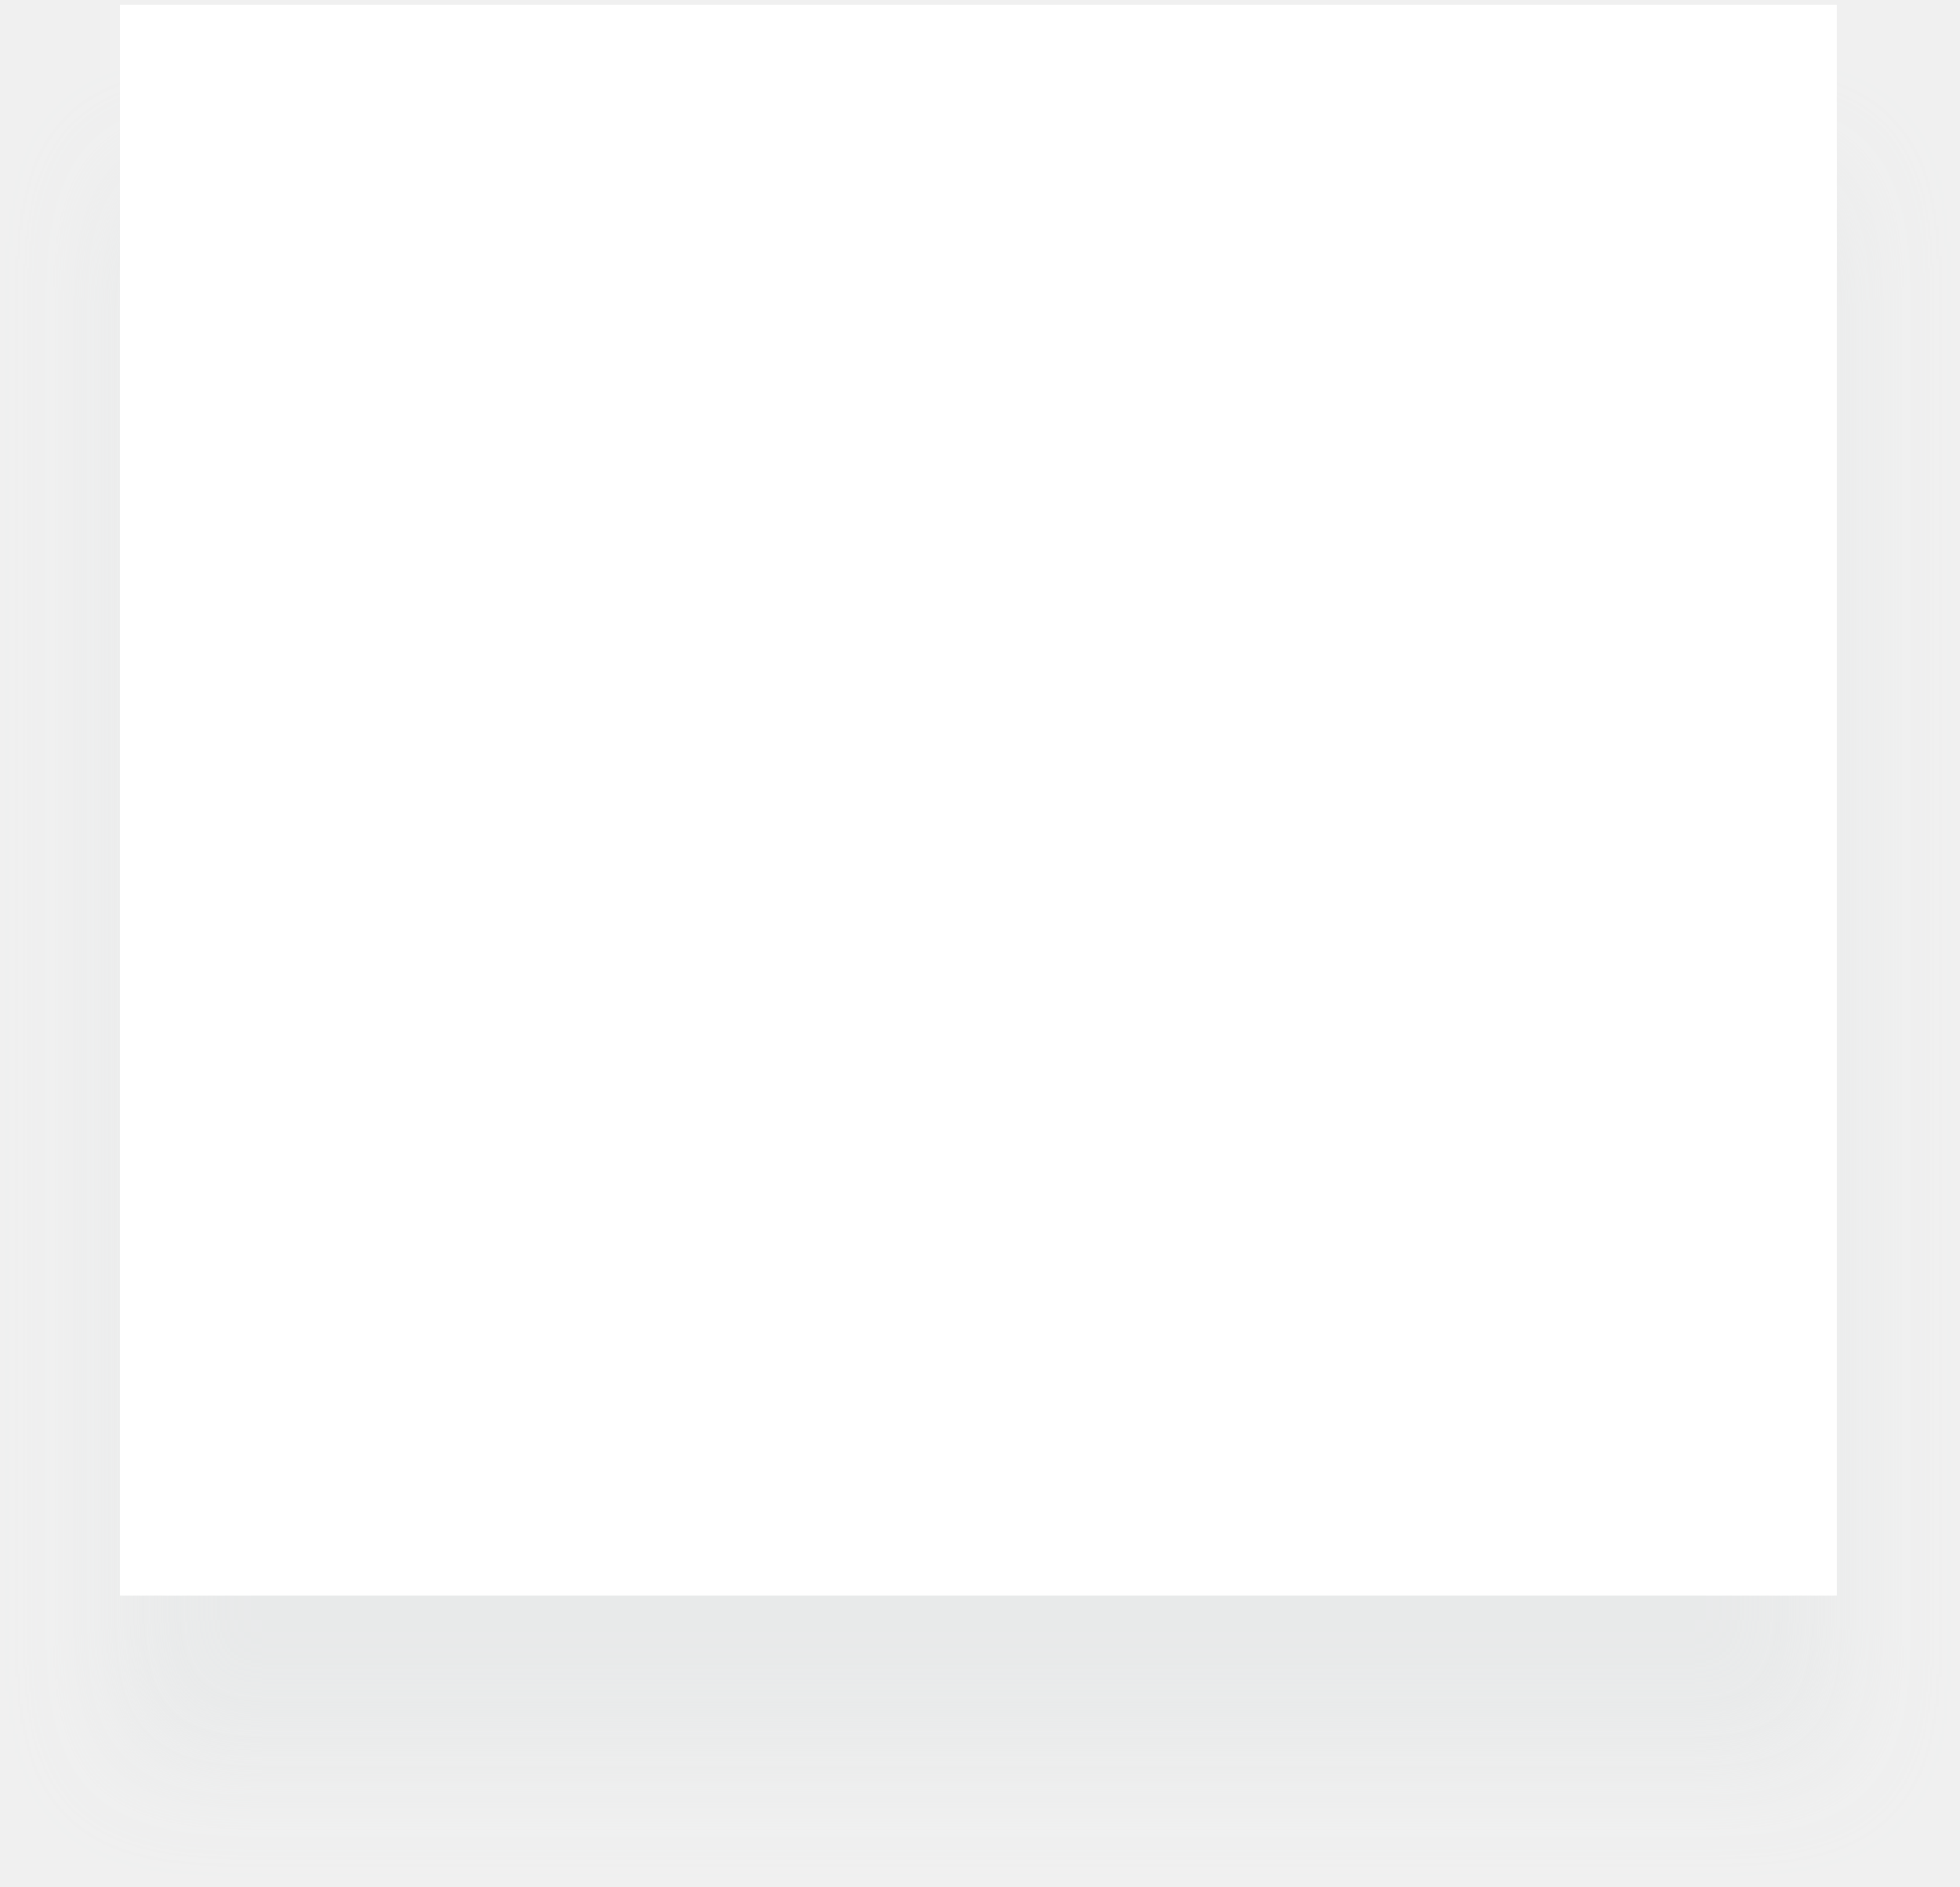
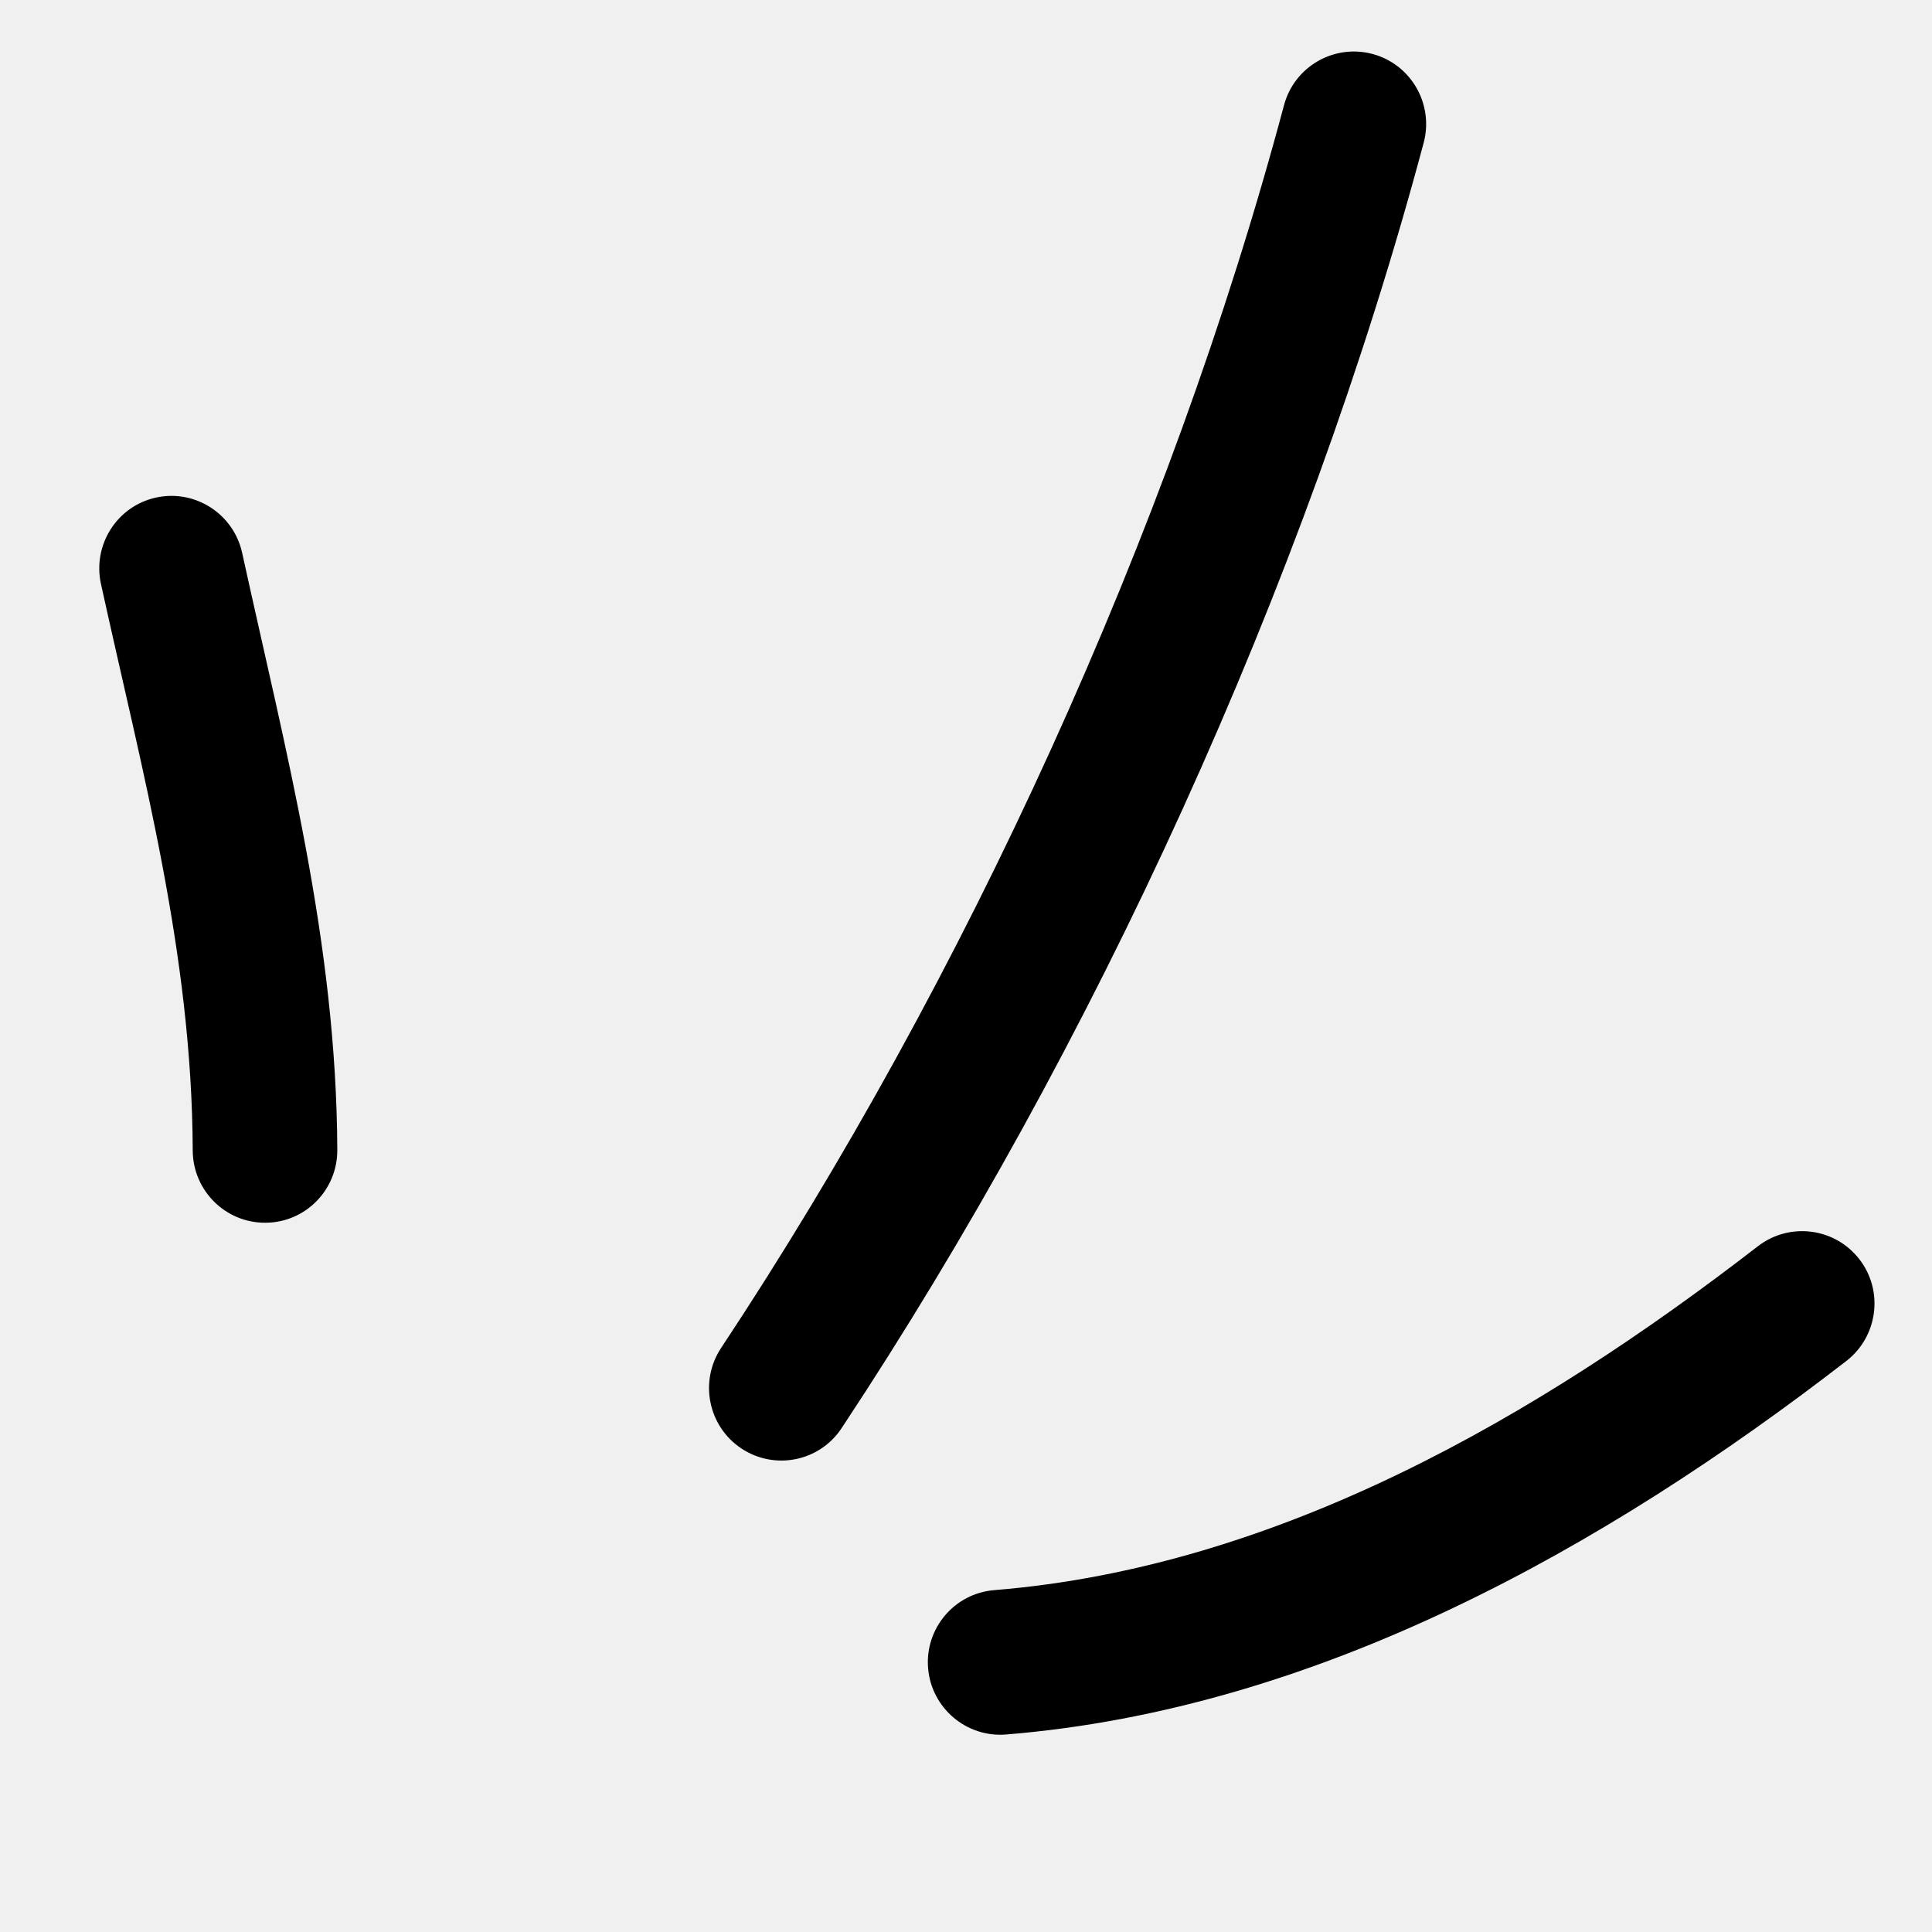
- <svg xmlns="http://www.w3.org/2000/svg" width="321" height="309" viewBox="0 0 321 309" fill="none">
-   <g filter="url(#filter0_d_395:196)">
-     <path d="M300.827 0.748H19.646V261.369H300.827V0.748Z" fill="white" />
-   </g>
-   <defs>
-     <filter id="filter0_d_395:196" x="0.197" y="0.748" width="320.079" height="307.299" filterUnits="userSpaceOnUse" color-interpolation-filters="sRGB">
-       <feFlood flood-opacity="0" result="BackgroundImageFix" />
-       <feColorMatrix in="SourceAlpha" type="matrix" values="0 0 0 0 0 0 0 0 0 0 0 0 0 0 0 0 0 0 127 0" result="hardAlpha" />
-       <feOffset dy="27.229" />
-       <feGaussianBlur stdDeviation="9.725" />
-       <feColorMatrix type="matrix" values="0 0 0 0 0.859 0 0 0 0 0.875 0 0 0 0 0.878 0 0 0 0.349 0" />
-       <feBlend mode="normal" in2="BackgroundImageFix" result="effect1_dropShadow_395:196" />
-       <feBlend mode="normal" in="SourceGraphic" in2="effect1_dropShadow_395:196" result="shape" />
-     </filter>
-   </defs>
+ <svg xmlns="http://www.w3.org/2000/svg" width="58" height="58" viewBox="0 0 58 58" fill="none">
+   <path fill-rule="evenodd" clip-rule="evenodd" d="M10.126 34.524C10.101 28.27 8.589 22.62 7.27 16.599C7.012 15.424 5.855 14.682 4.685 14.937C3.514 15.192 2.774 16.355 3.031 17.531C4.282 23.239 5.761 28.599 5.786 34.539C5.791 35.741 6.768 36.714 7.965 36.707C9.163 36.707 10.131 35.725 10.126 34.524Z" fill="black" />
+   <path fill-rule="evenodd" clip-rule="evenodd" d="M25.265 42.875C32.833 31.439 39.192 17.571 42.74 4.285C43.049 3.124 42.36 1.929 41.204 1.62C40.047 1.312 38.856 1.998 38.547 3.158C35.116 16.004 28.966 29.417 21.646 40.47C20.985 41.471 21.259 42.822 22.257 43.484C23.255 44.147 24.604 43.877 25.265 42.875Z" fill="black" />
+   <path fill-rule="evenodd" clip-rule="evenodd" d="M30.201 52.071C39.546 51.314 48.164 46.473 55.431 40.856C56.378 40.119 56.553 38.753 55.823 37.808C55.09 36.855 53.726 36.681 52.777 37.41C46.16 42.529 38.358 47.046 29.848 47.737C28.654 47.833 27.764 48.885 27.862 50.078C27.958 51.271 29.008 52.167 30.201 52.071Z" fill="black" />
</svg>
